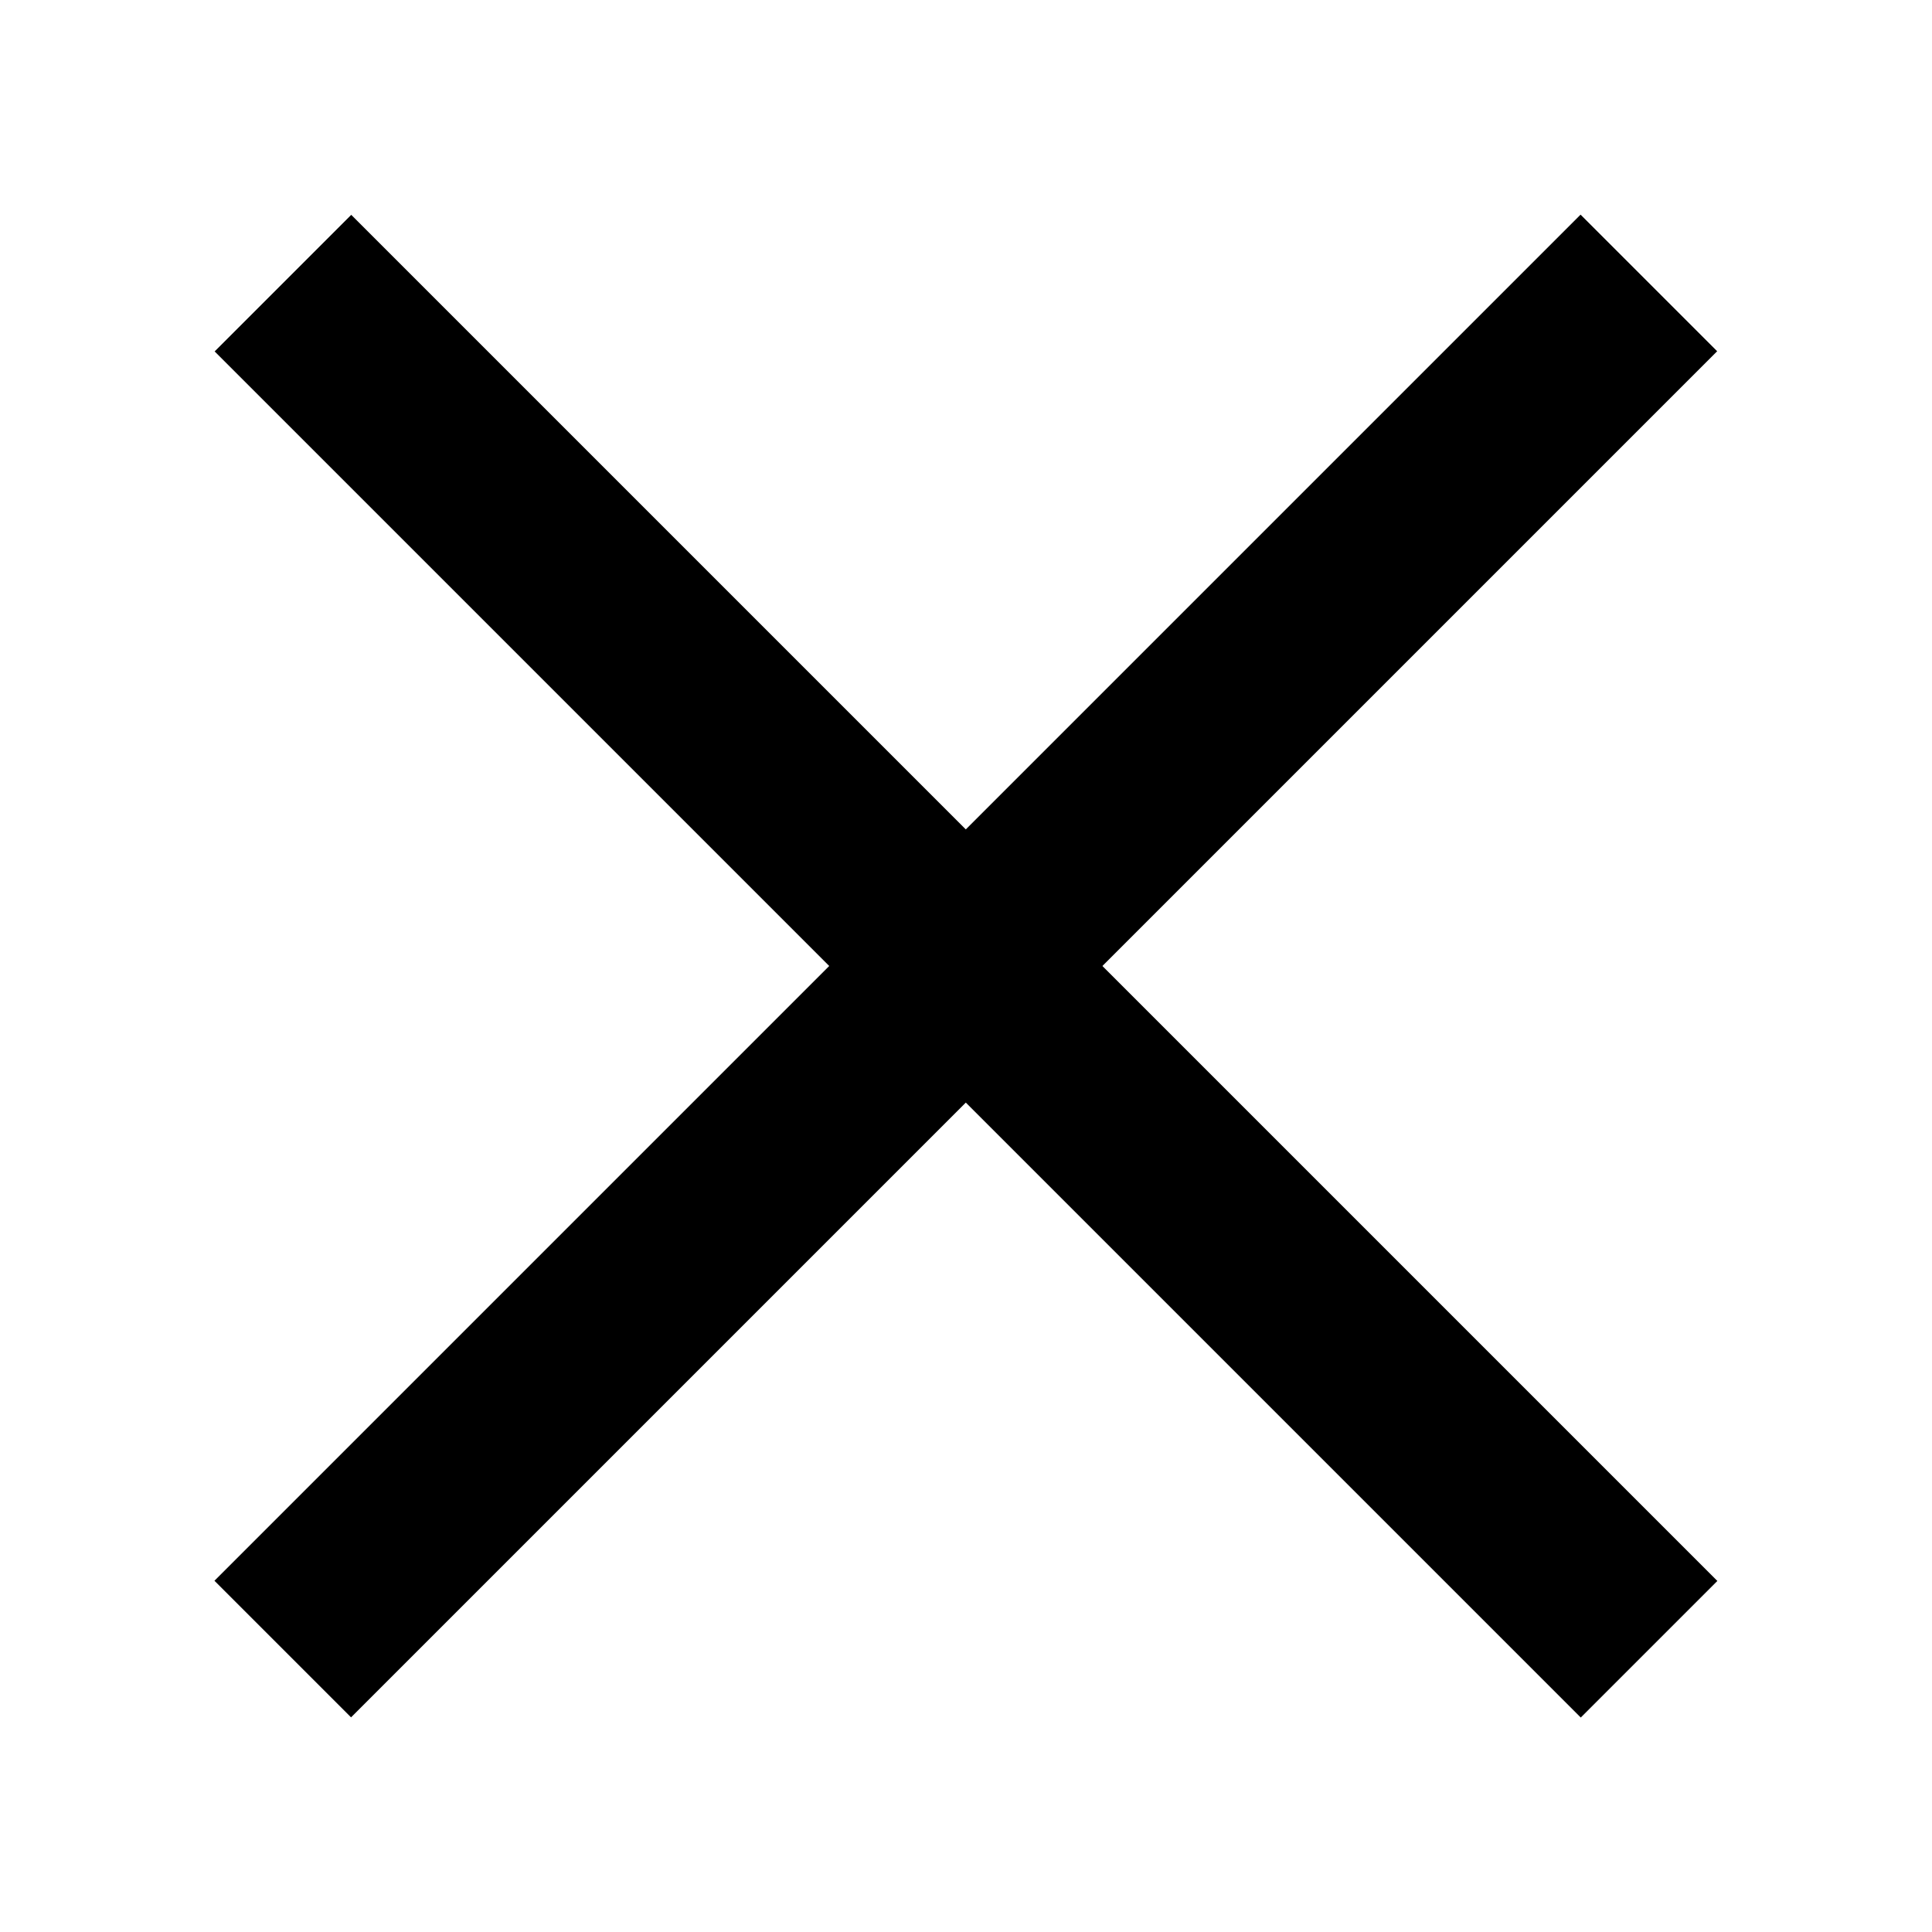
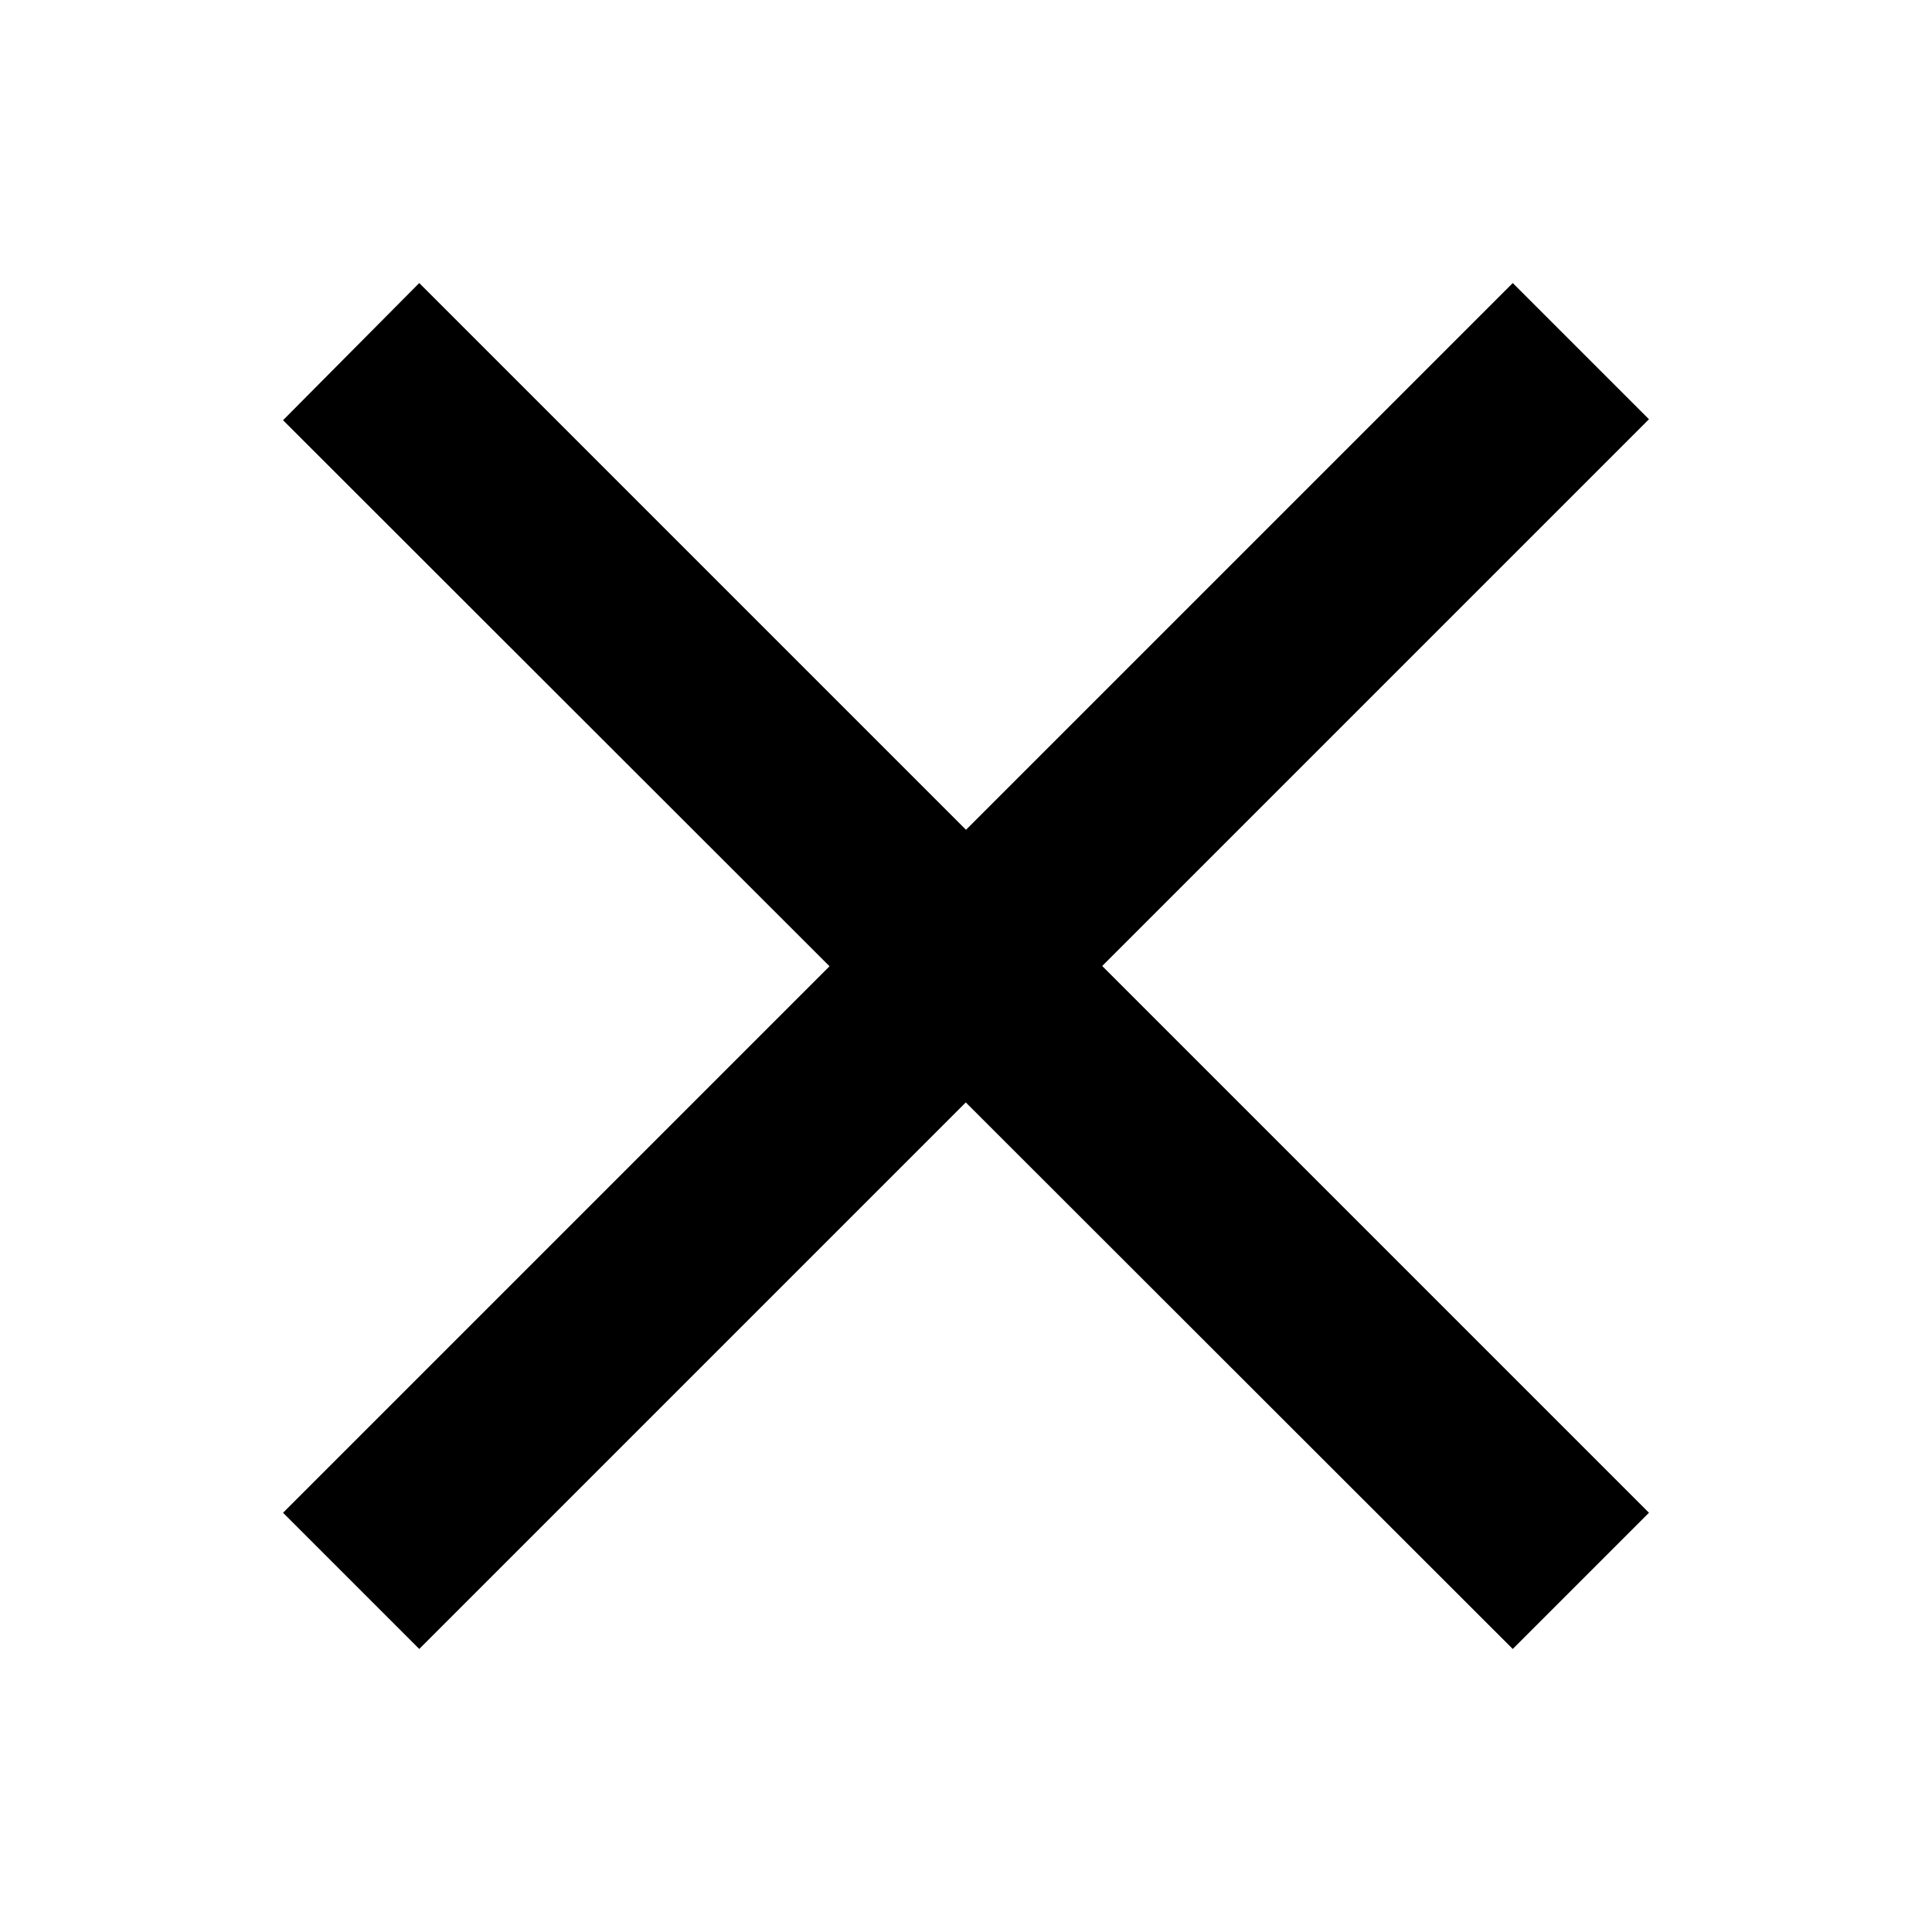
<svg xmlns="http://www.w3.org/2000/svg" width="20" height="20" viewBox="0 0 20 20">
-   <path d="M3.636 2.224l14.142 14.142-1.414 1.414L2.222 3.638z" />
-   <path d="M17.776 3.636L3.634 17.778 2.22 16.364 16.362 2.222z" />
+   <path d="M4.34 2.93l12.73 12.73-1.41 1.41L2.93 4.35z" />
+   <path d="M17.07 4.34L4.34 17.07l-1.41-1.41L15.66 2.93z" />
</svg>
